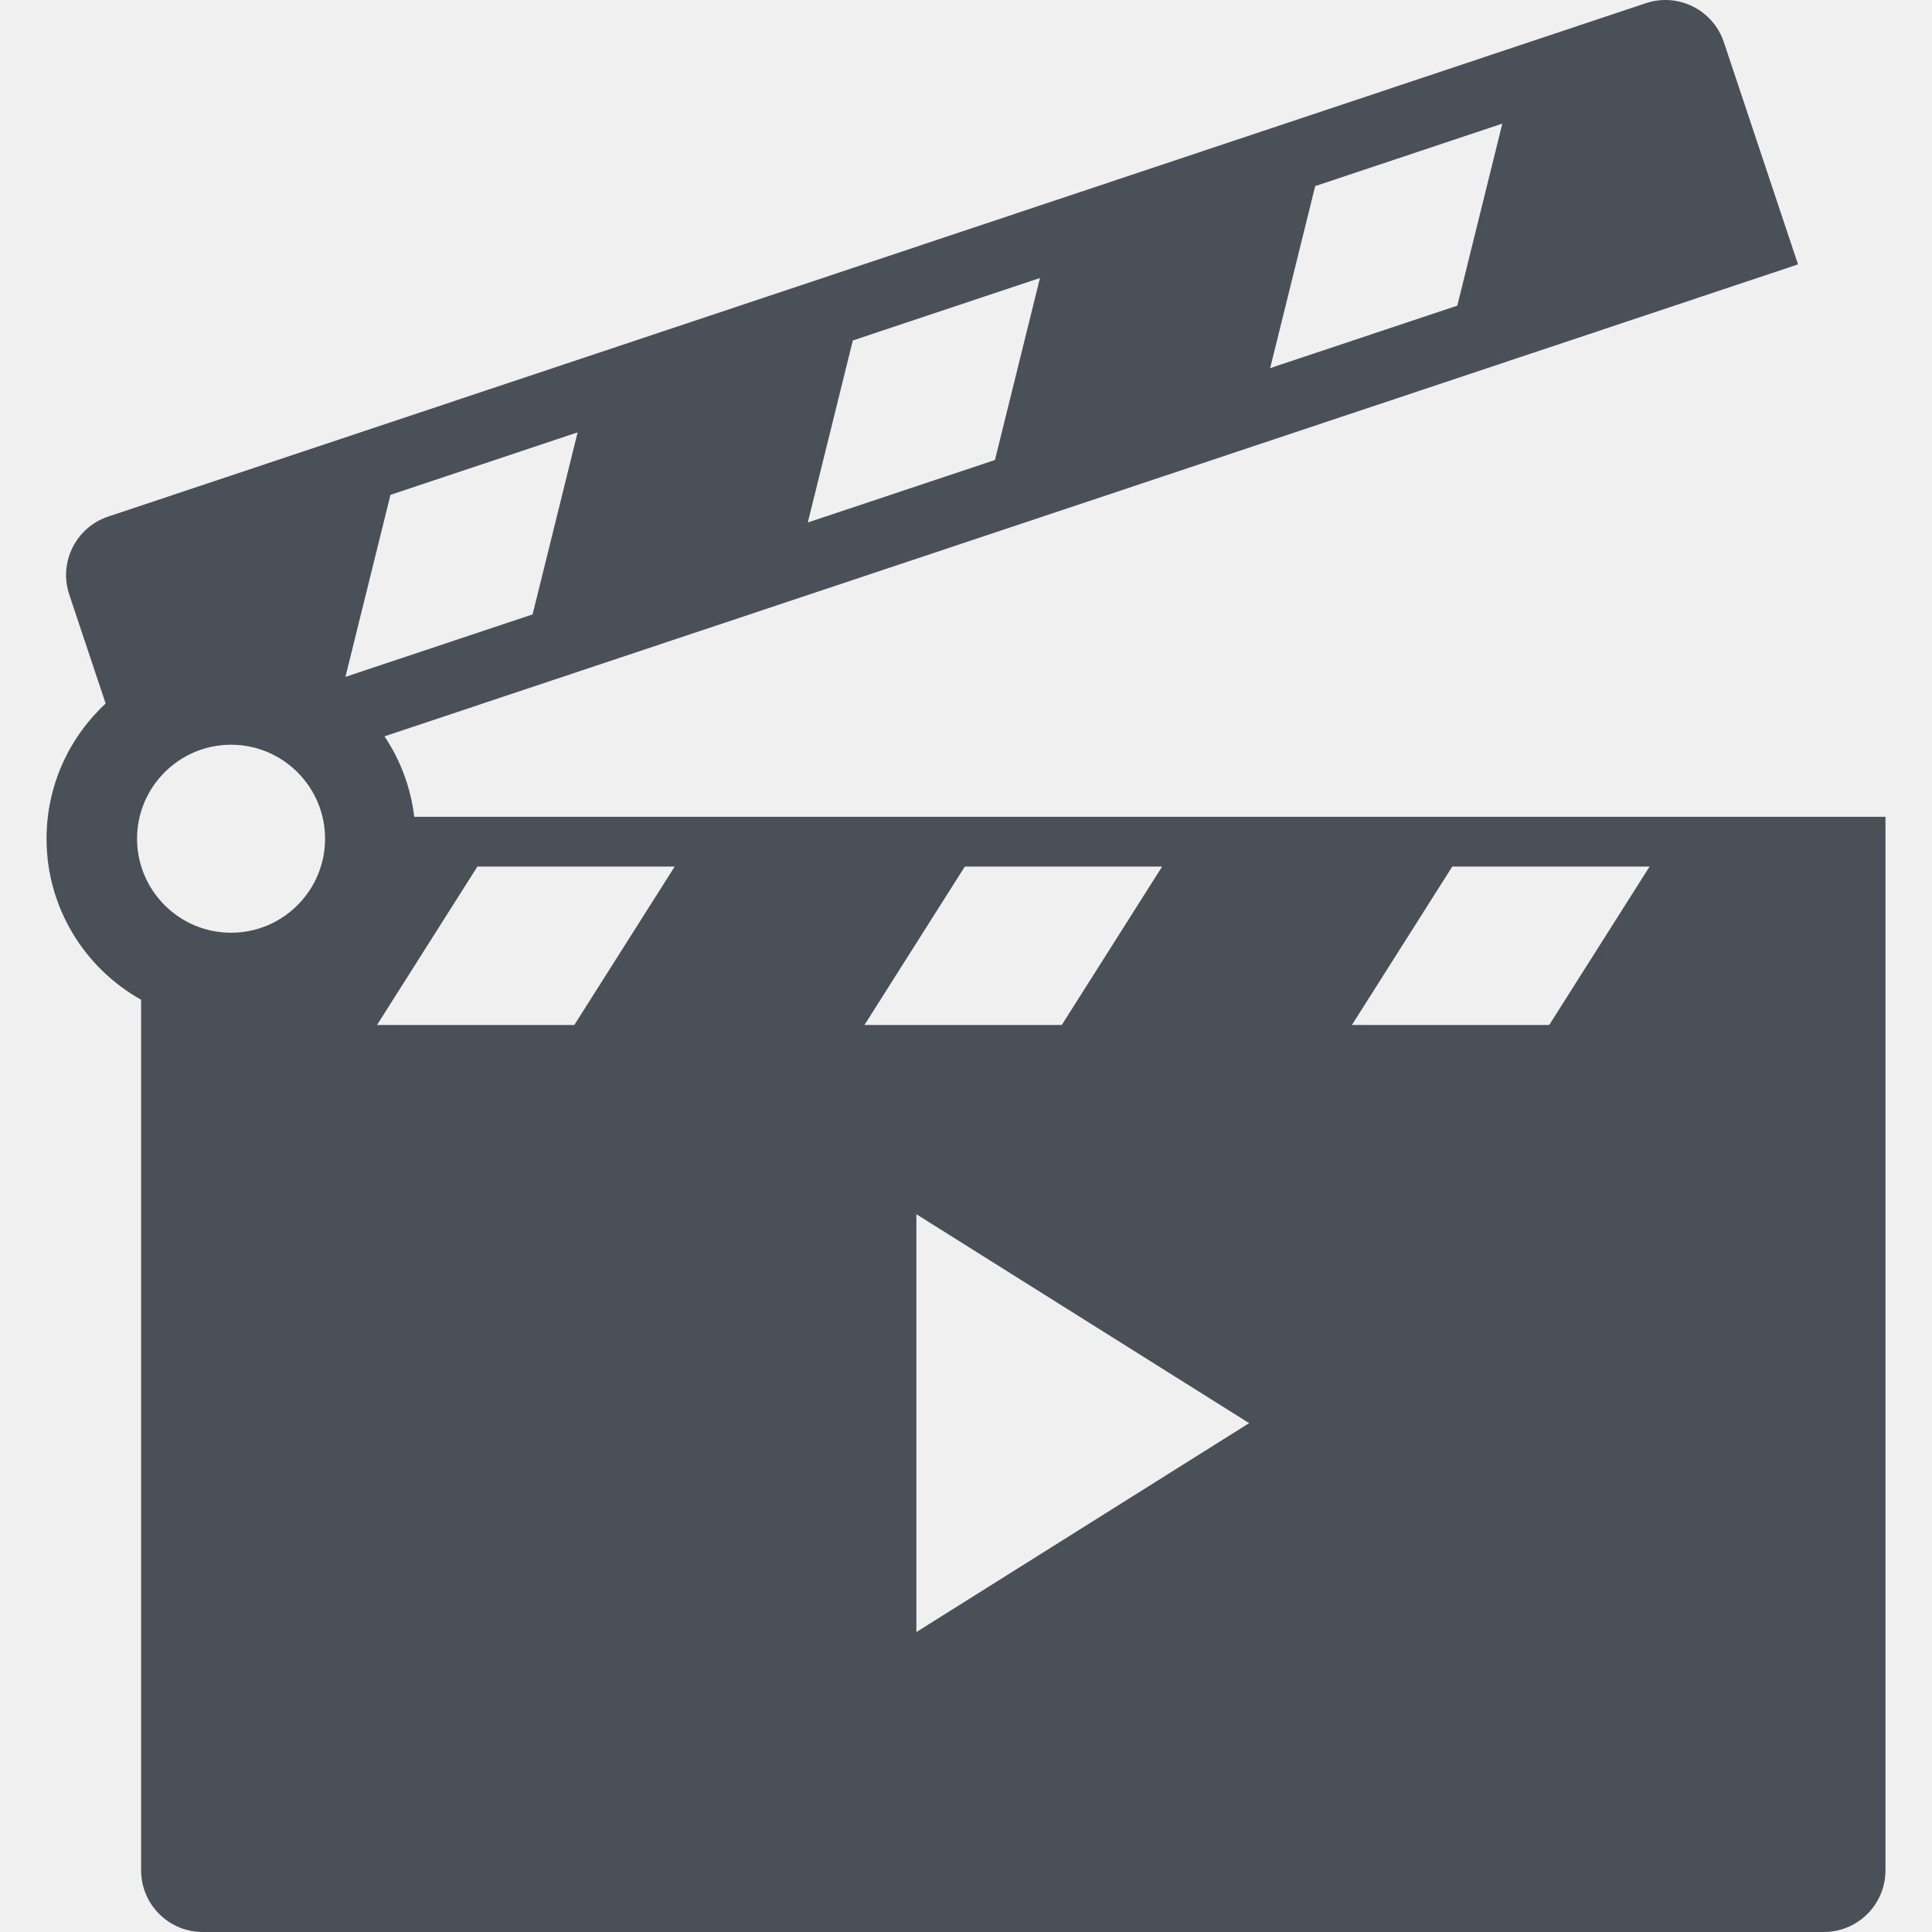
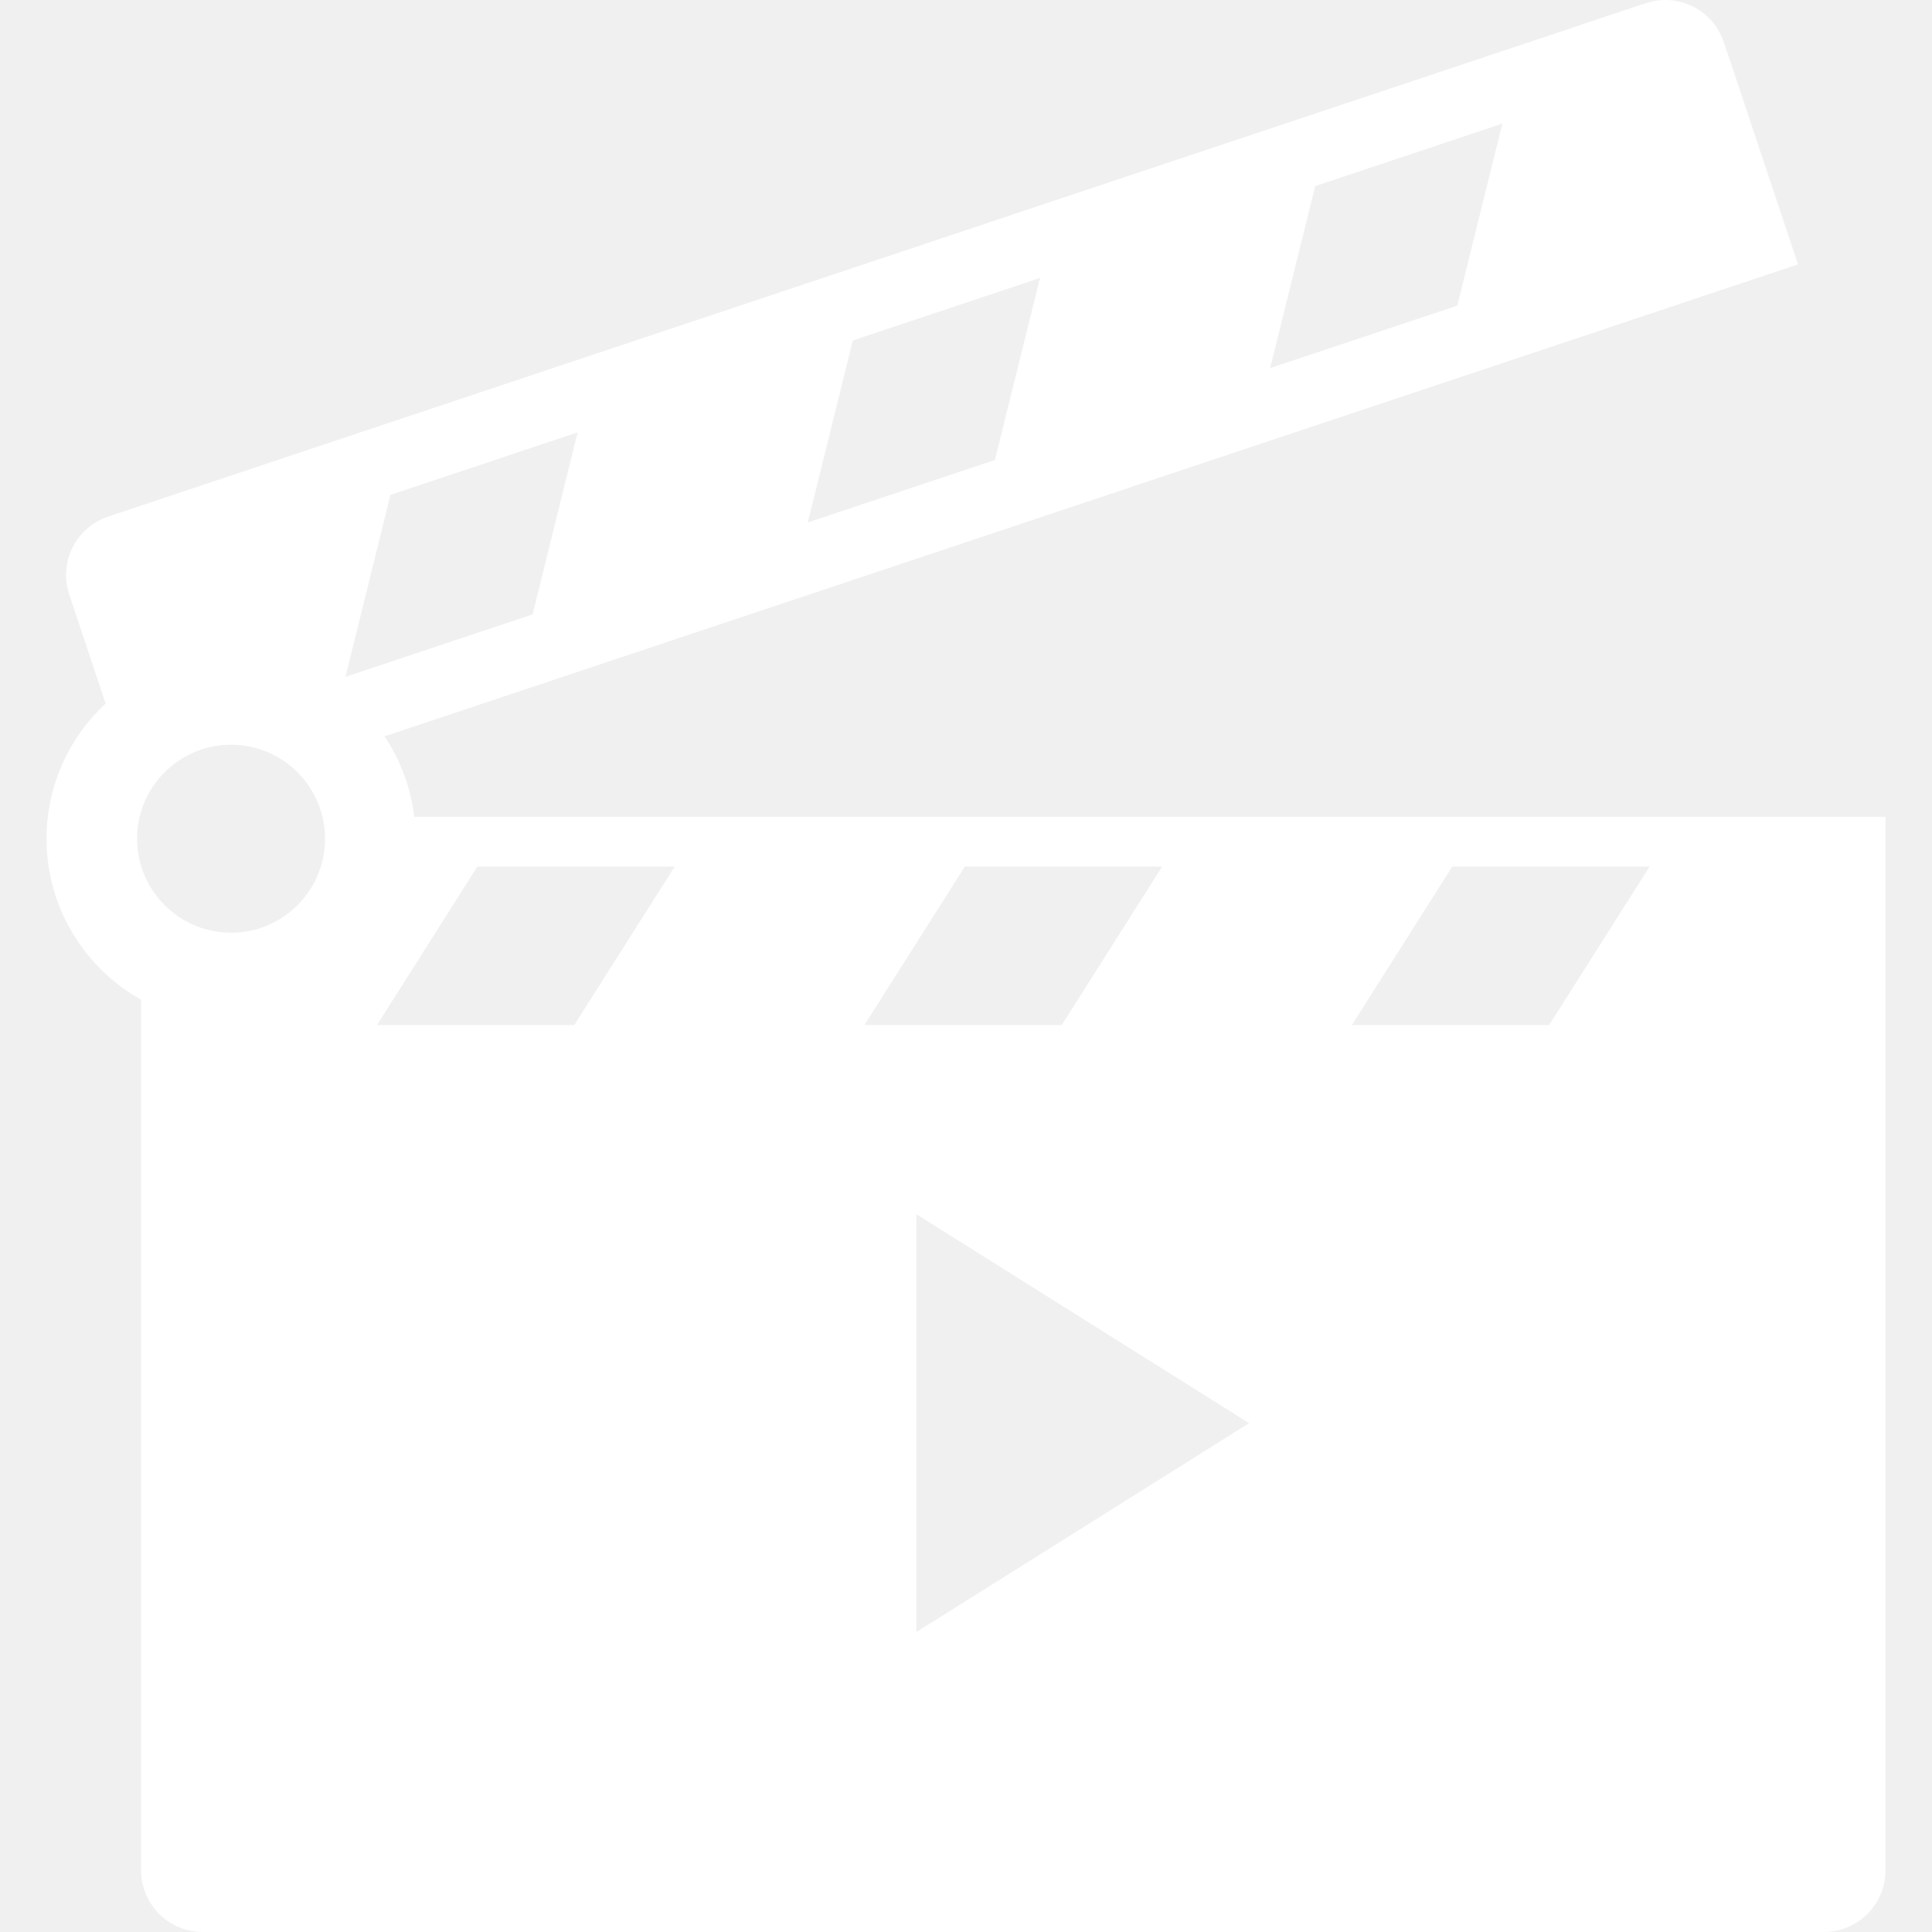
- <svg xmlns="http://www.w3.org/2000/svg" fill="#495057" height="800px" width="800px" version="1.1" id="Capa_1" viewBox="0 0 277.446 277.446" xml:space="preserve">
+ <svg xmlns="http://www.w3.org/2000/svg" fill="#FFF" height="800px" width="800px" version="1.1" id="Capa_1" viewBox="0 0 277.446 277.446" xml:space="preserve">
  <path id="_x30_6-Movie_Clapper" d="M59.488,117.299c-0.504-4.237-2.007-8.171-4.273-11.556l202.992-67.776L247.552,6.051  c-1.549-4.638-6.566-7.141-11.201-5.594L15.54,74.182c-4.635,1.547-7.143,6.563-5.594,11.201l5.225,15.647  c-5.216,4.843-8.488,11.752-8.488,19.415c0,9.924,5.486,18.586,13.582,23.127v125.02c0,4.891,3.967,8.853,8.854,8.853h232.793  c4.885,0,8.852-3.963,8.852-8.853V117.299H59.488z M188.869,26.724l26.875-8.973l-6.467,26.14l-26.875,8.973L188.869,26.724z   M122.47,48.893l26.877-8.973l-6.467,26.139l-26.875,8.974L122.47,48.893z M33.181,133.946c-7.442,0-13.498-6.056-13.498-13.5  c0-7.444,6.056-13.5,13.498-13.5c7.444,0,13.5,6.056,13.5,13.5C46.681,127.89,40.625,133.946,33.181,133.946z M56.074,71.062  l26.877-8.973l-6.467,26.14l-26.877,8.974L56.074,71.062z M82.476,147.192H54.142l14.412-22.746h28.334L82.476,147.192z   M138.554,124.446h28.334l-14.412,22.746h-28.334L138.554,124.446z M131.599,234.372v-60l47.783,30L131.599,234.372z   M222.476,147.192h-28.334l14.412-22.746h28.334L222.476,147.192z" />
</svg>
